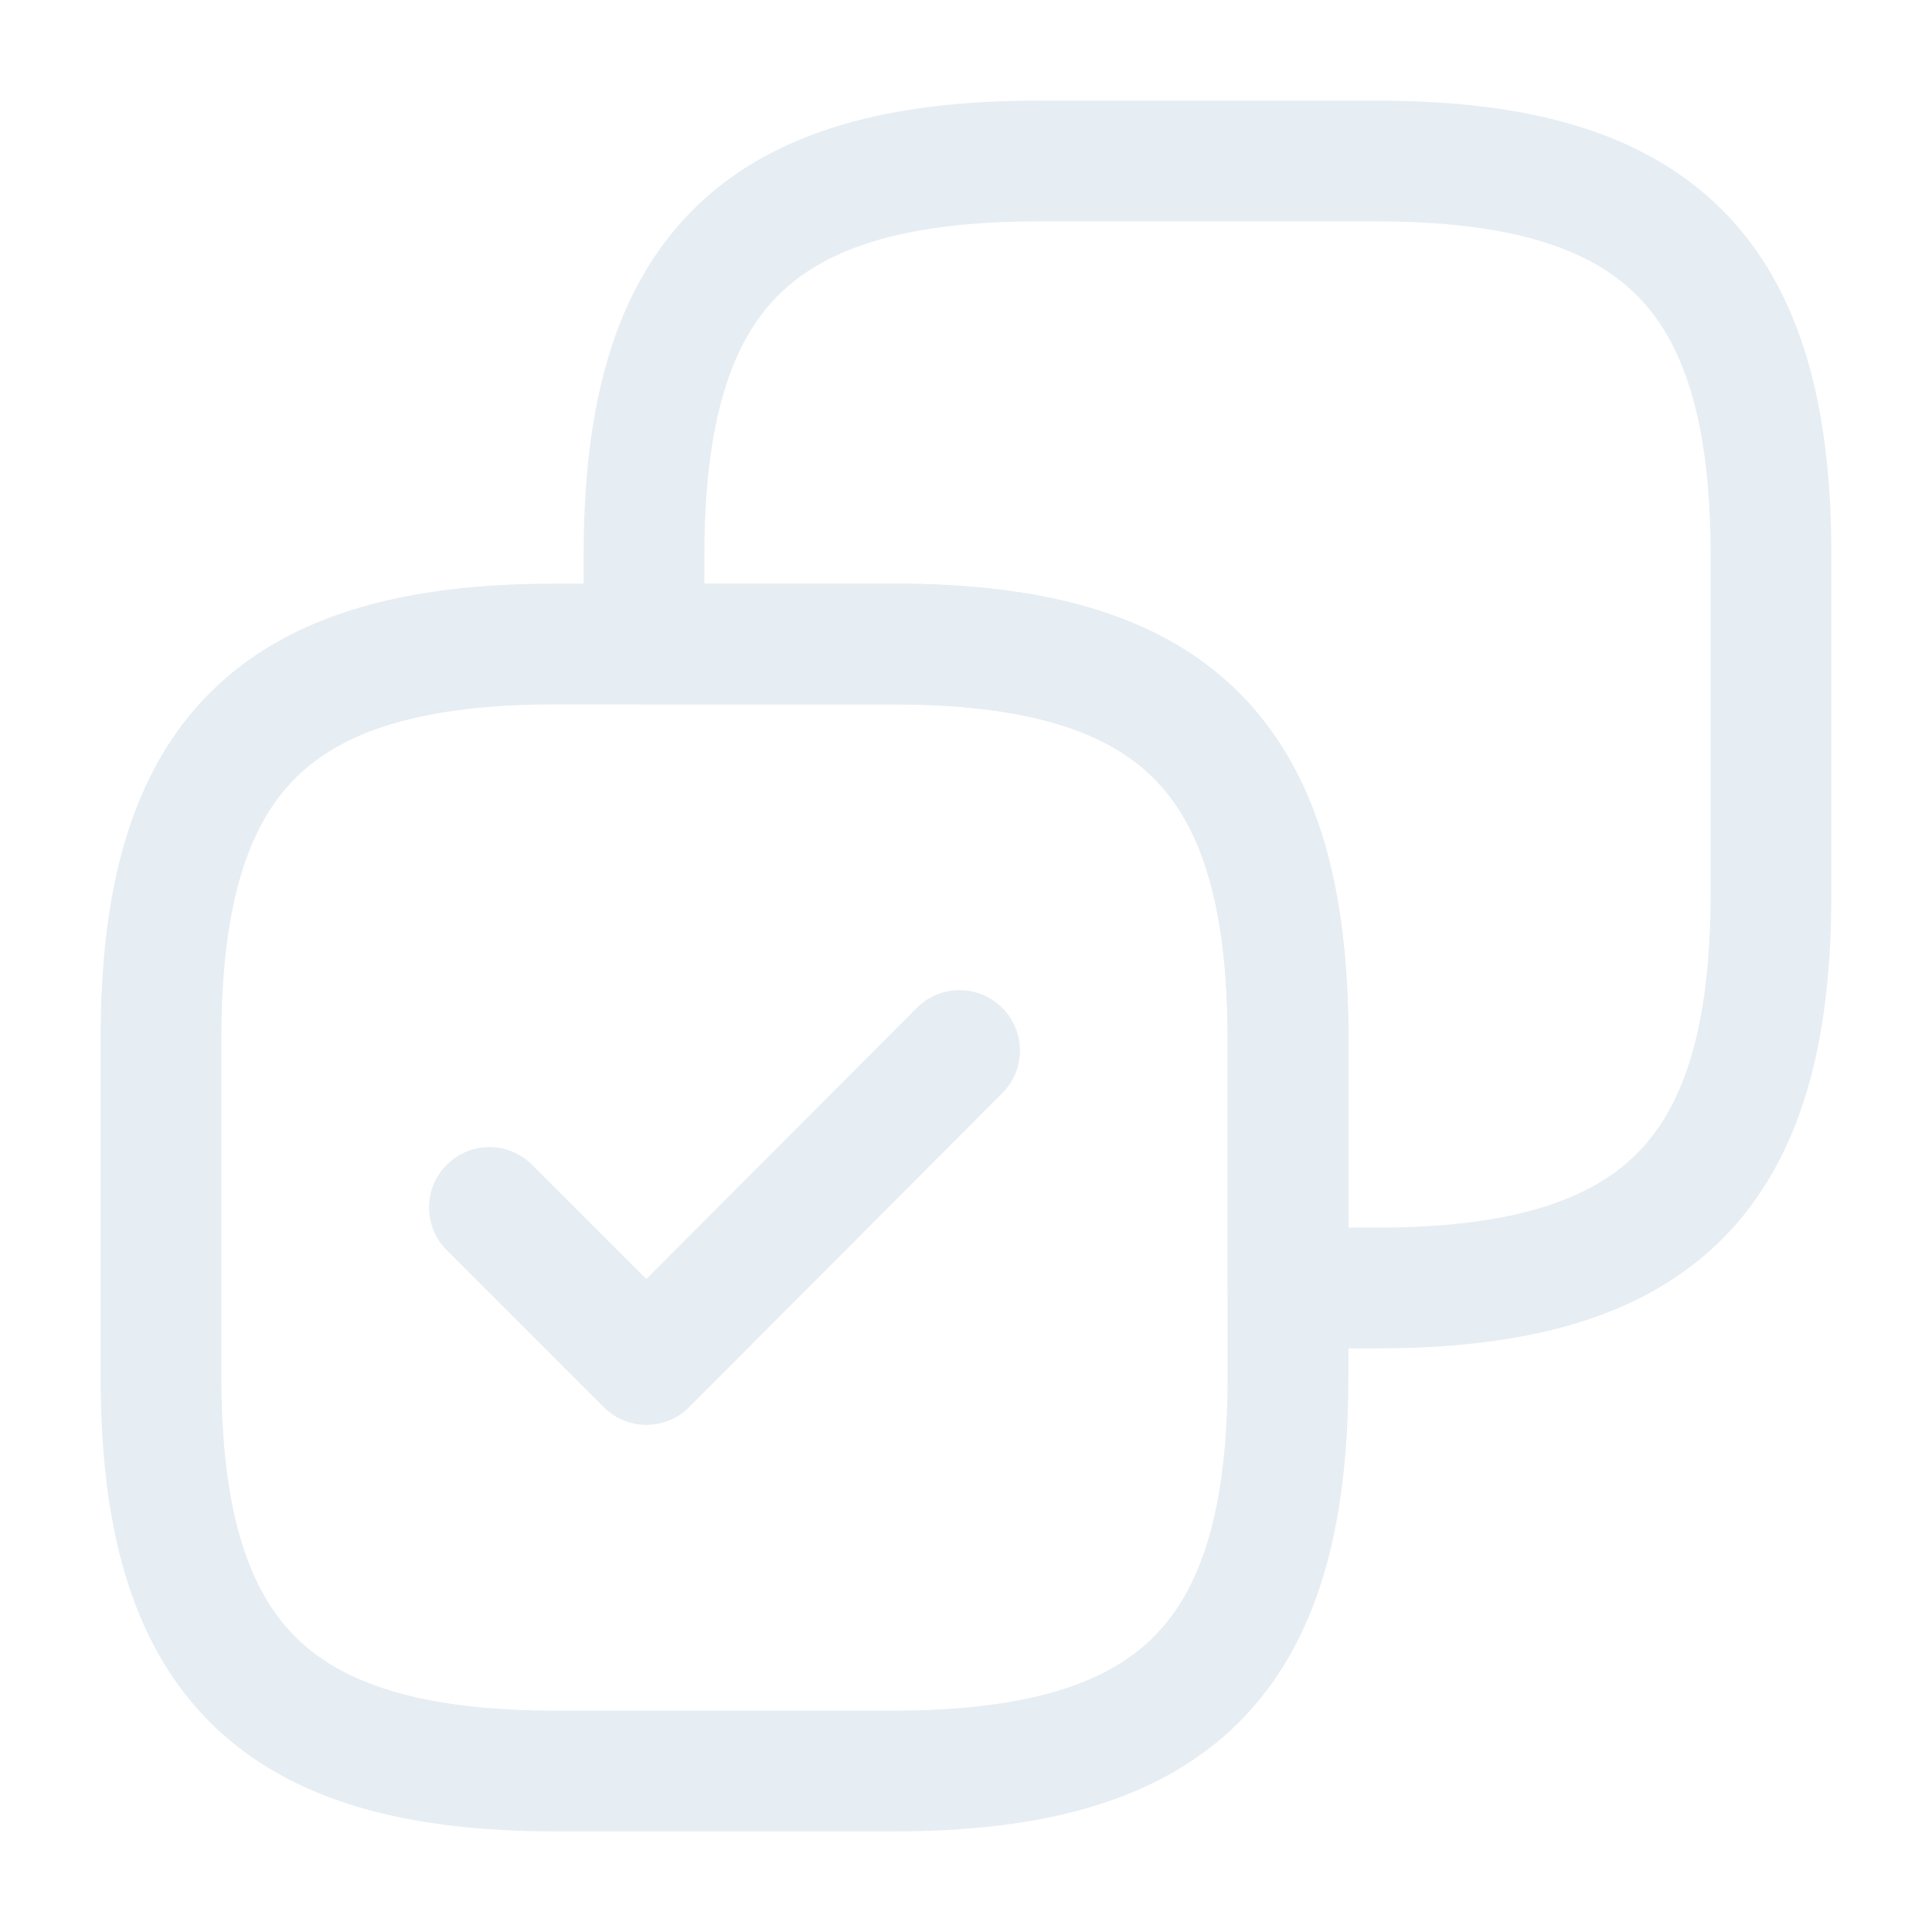
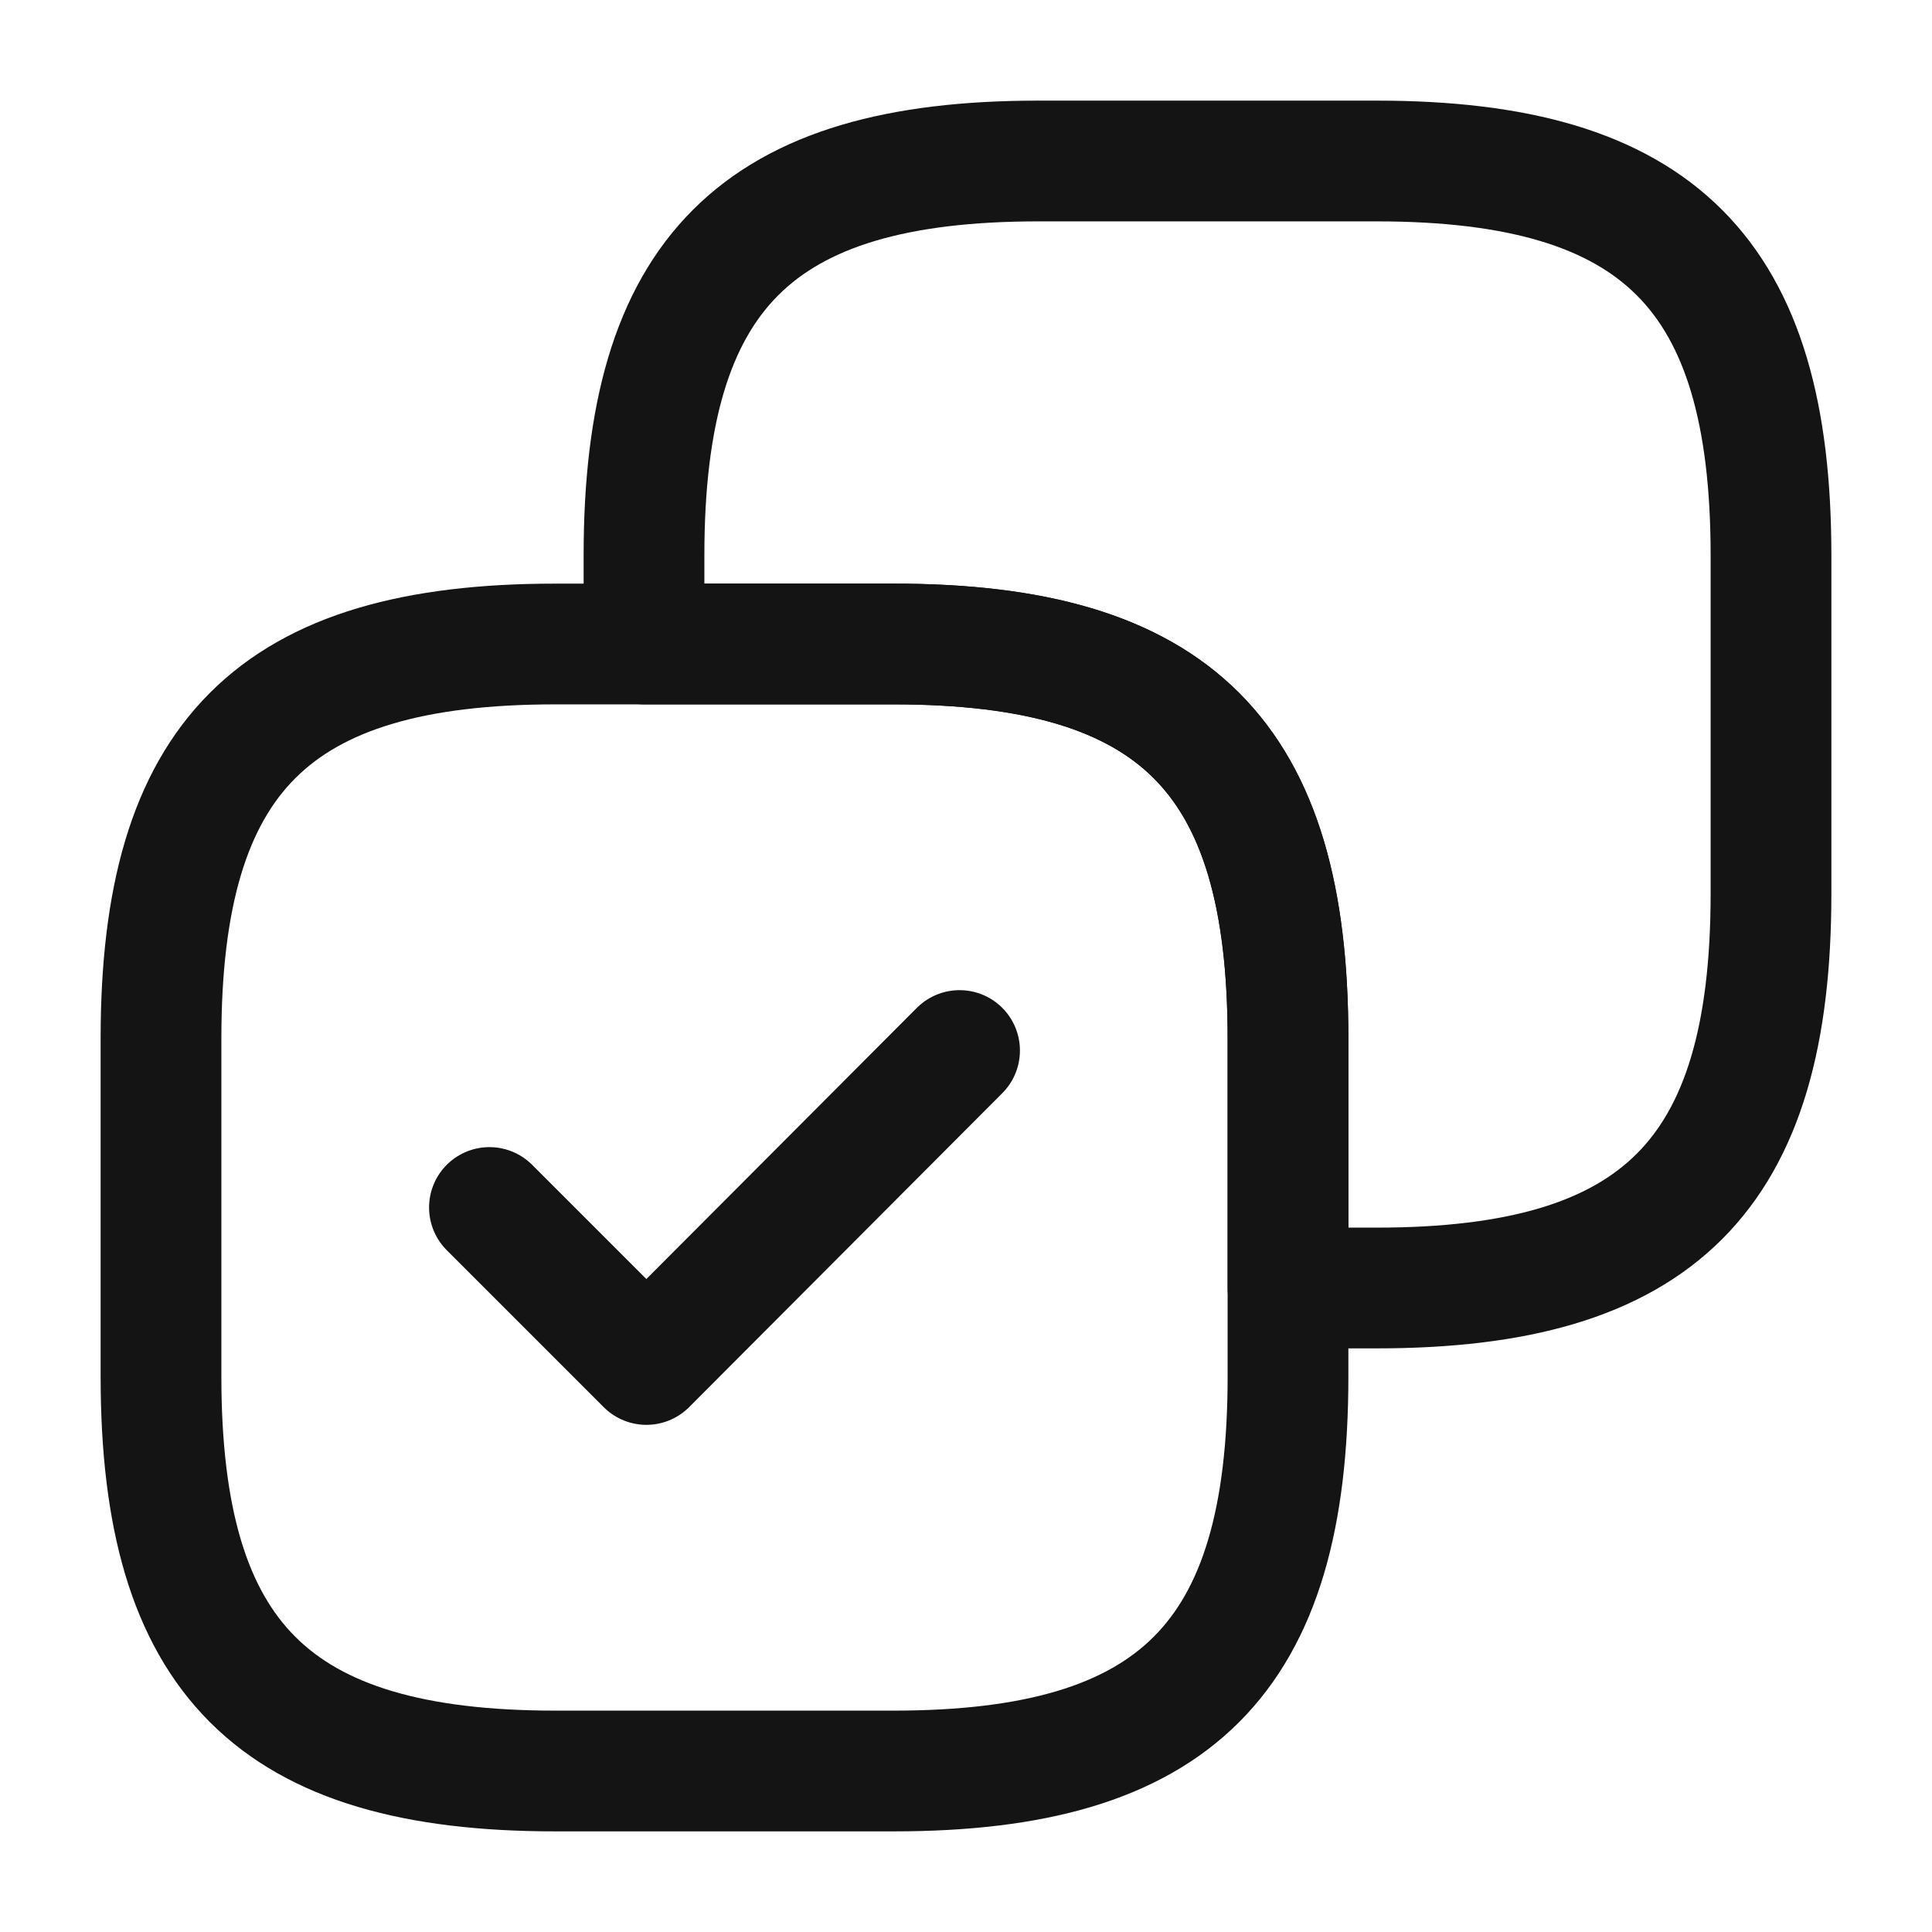
<svg xmlns="http://www.w3.org/2000/svg" width="800px" height="800px" viewBox="0 0 24 24" fill="none">
-   <path d="M22 11.1V6.9C22 3.4 20.6 2 17.1 2H12.9C9.4 2 8 3.4 8 6.9V8H11.1C14.6 8 16 9.4 16 12.9V16H17.1C20.6 16 22 14.6 22 11.1Z" stroke="#e6edf3" stroke-width="1.5" stroke-linecap="round" stroke-linejoin="round" />
-   <path d="M16 17.1V12.9C16 9.4 14.6 8 11.1 8H6.9C3.4 8 2 9.4 2 12.9V17.1C2 20.6 3.4 22 6.9 22H11.1C14.6 22 16 20.6 16 17.1Z" stroke="#e6edf3" stroke-width="1.5" stroke-linecap="round" stroke-linejoin="round" />
-   <path d="M6.08 15L8.03 16.95L11.92 13.05" stroke="#e6edf3" stroke-width="1.5" stroke-linecap="round" stroke-linejoin="round" />
+   <path d="M22 11.1V6.9C22 3.4 20.6 2 17.1 2H12.9C9.4 2 8 3.4 8 6.9V8H11.1C14.6 8 16 9.4 16 12.9V16H17.1C20.6 16 22 14.6 22 11.1Z" stroke="#141414" stroke-width="1.5" stroke-linecap="round" stroke-linejoin="round" />
+   <path d="M16 17.1V12.9C16 9.4 14.6 8 11.1 8H6.9C3.4 8 2 9.4 2 12.9V17.1C2 20.6 3.4 22 6.9 22H11.1C14.6 22 16 20.6 16 17.1Z" stroke="#141414" stroke-width="1.5" stroke-linecap="round" stroke-linejoin="round" />
+   <path d="M6.08 15L8.03 16.95L11.92 13.05" stroke="#141414" stroke-width="1.5" stroke-linecap="round" stroke-linejoin="round" />
</svg>
